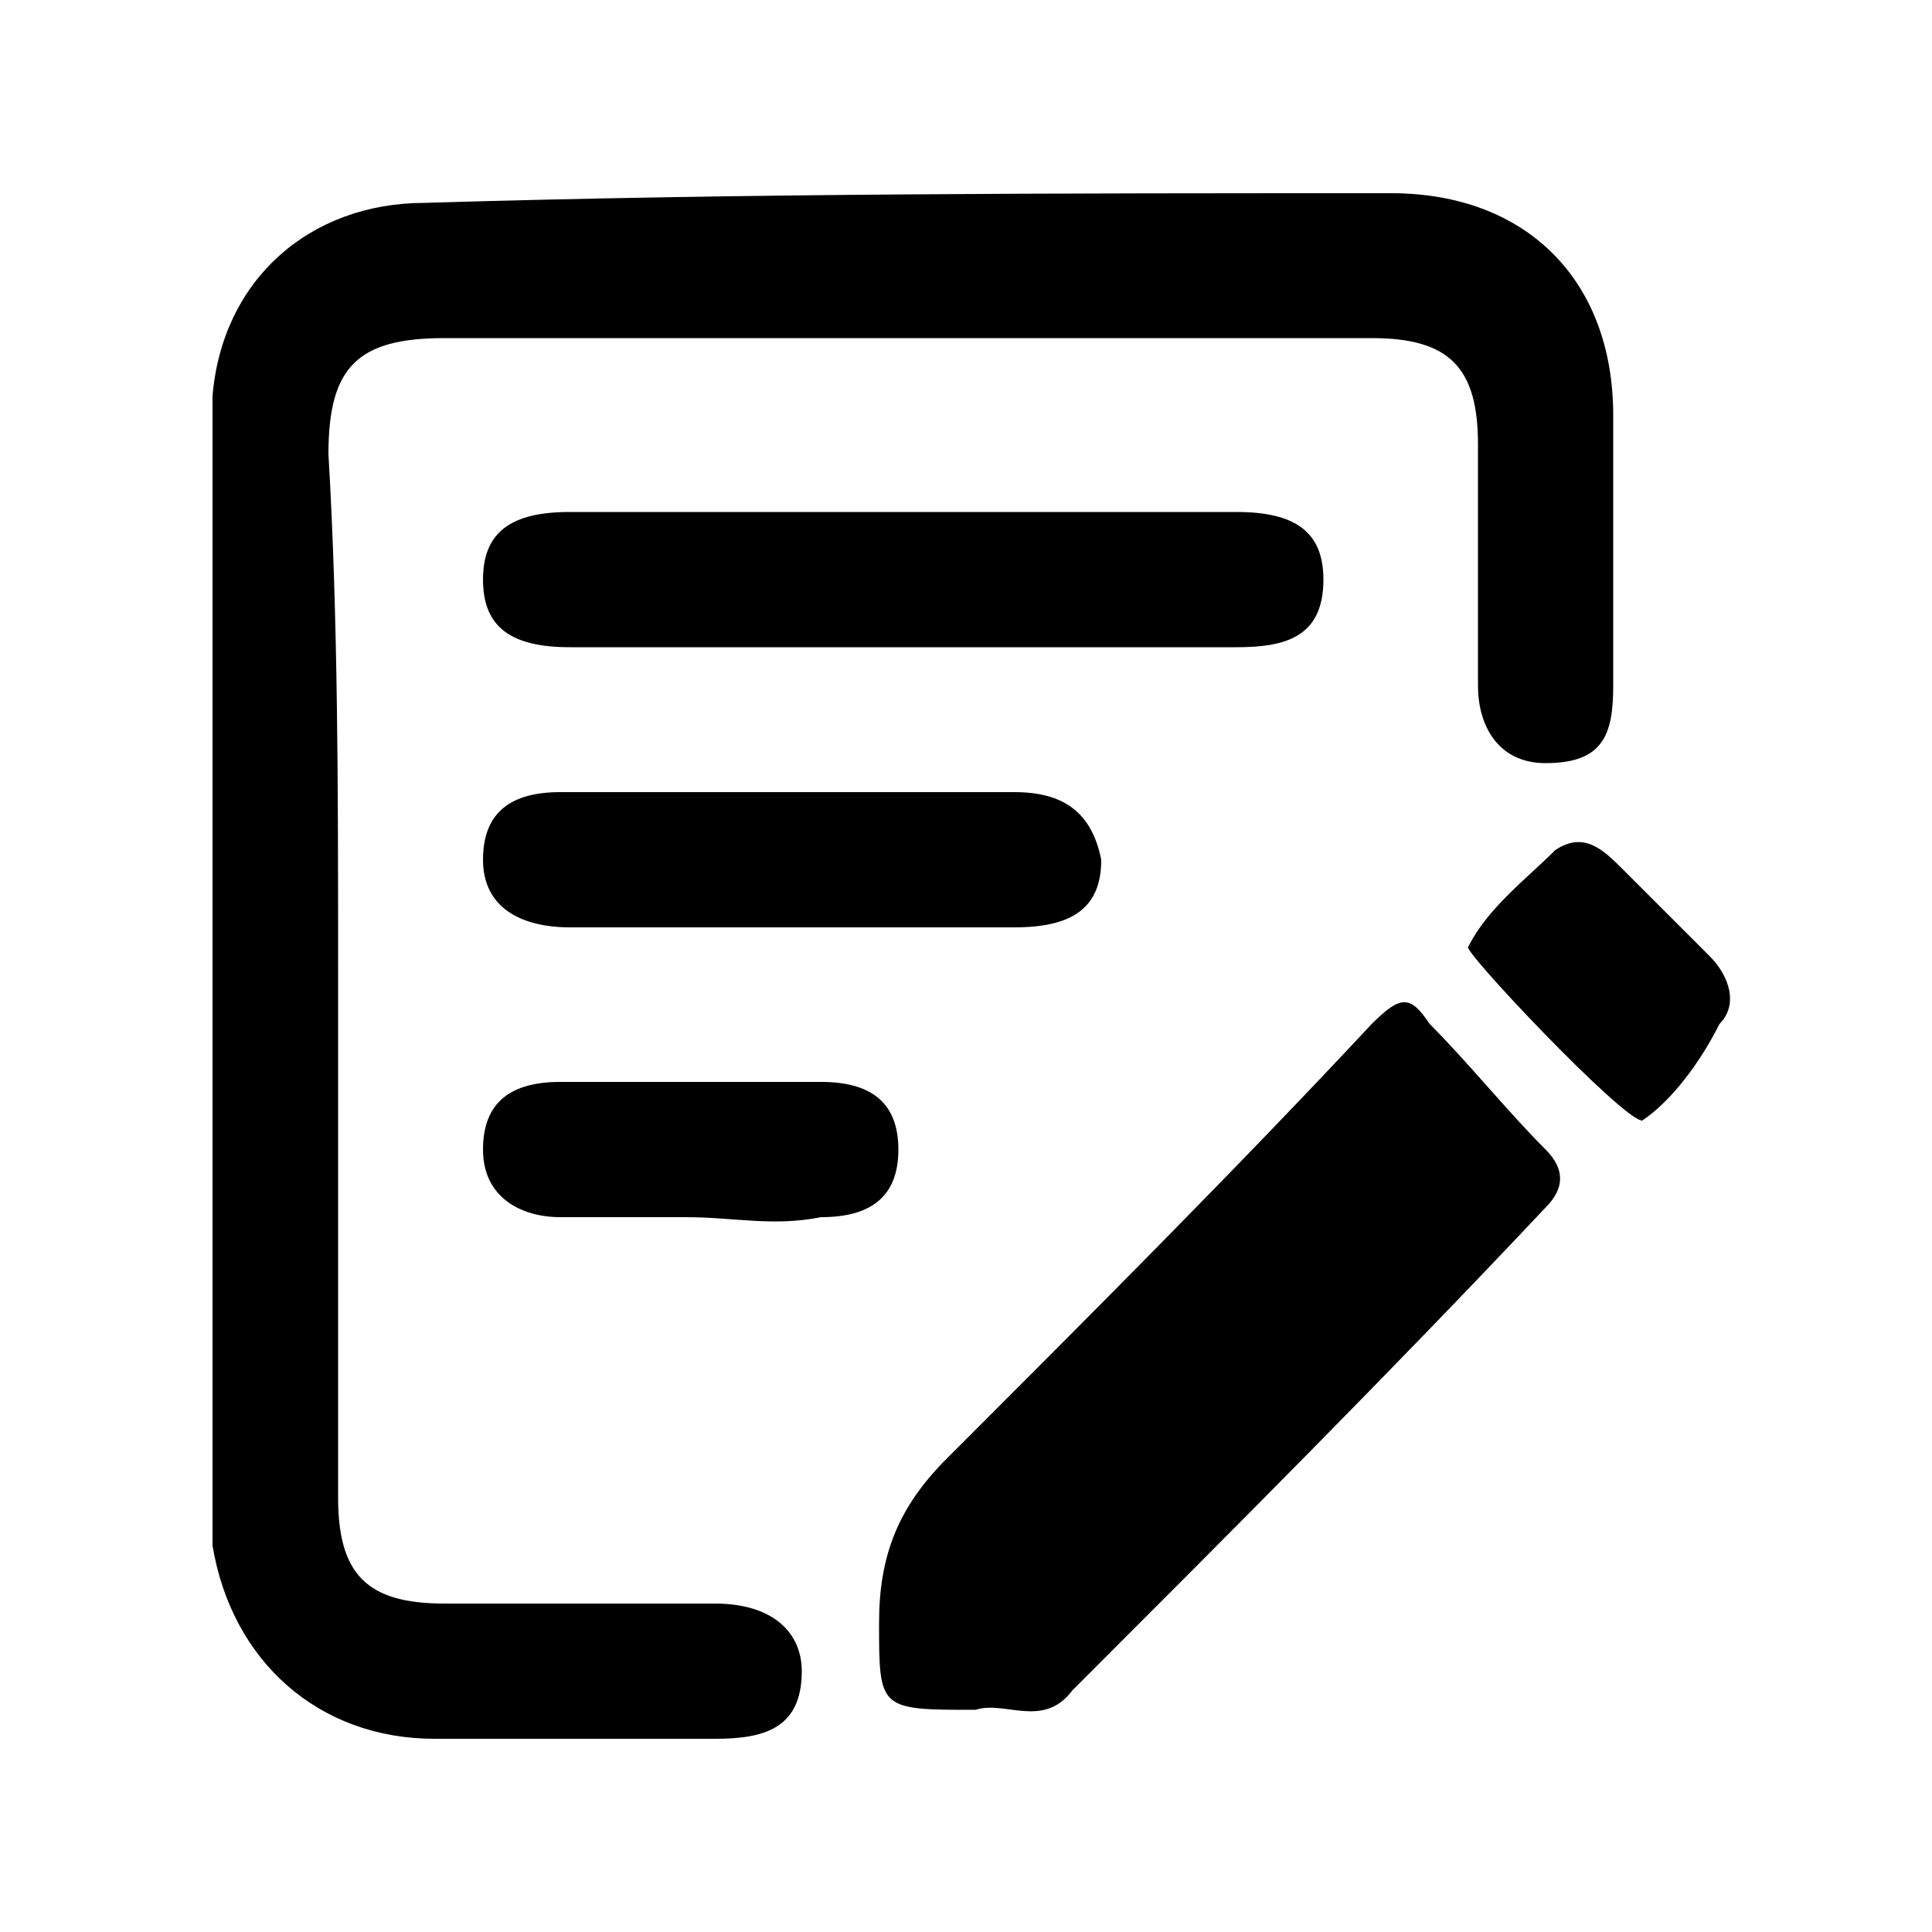
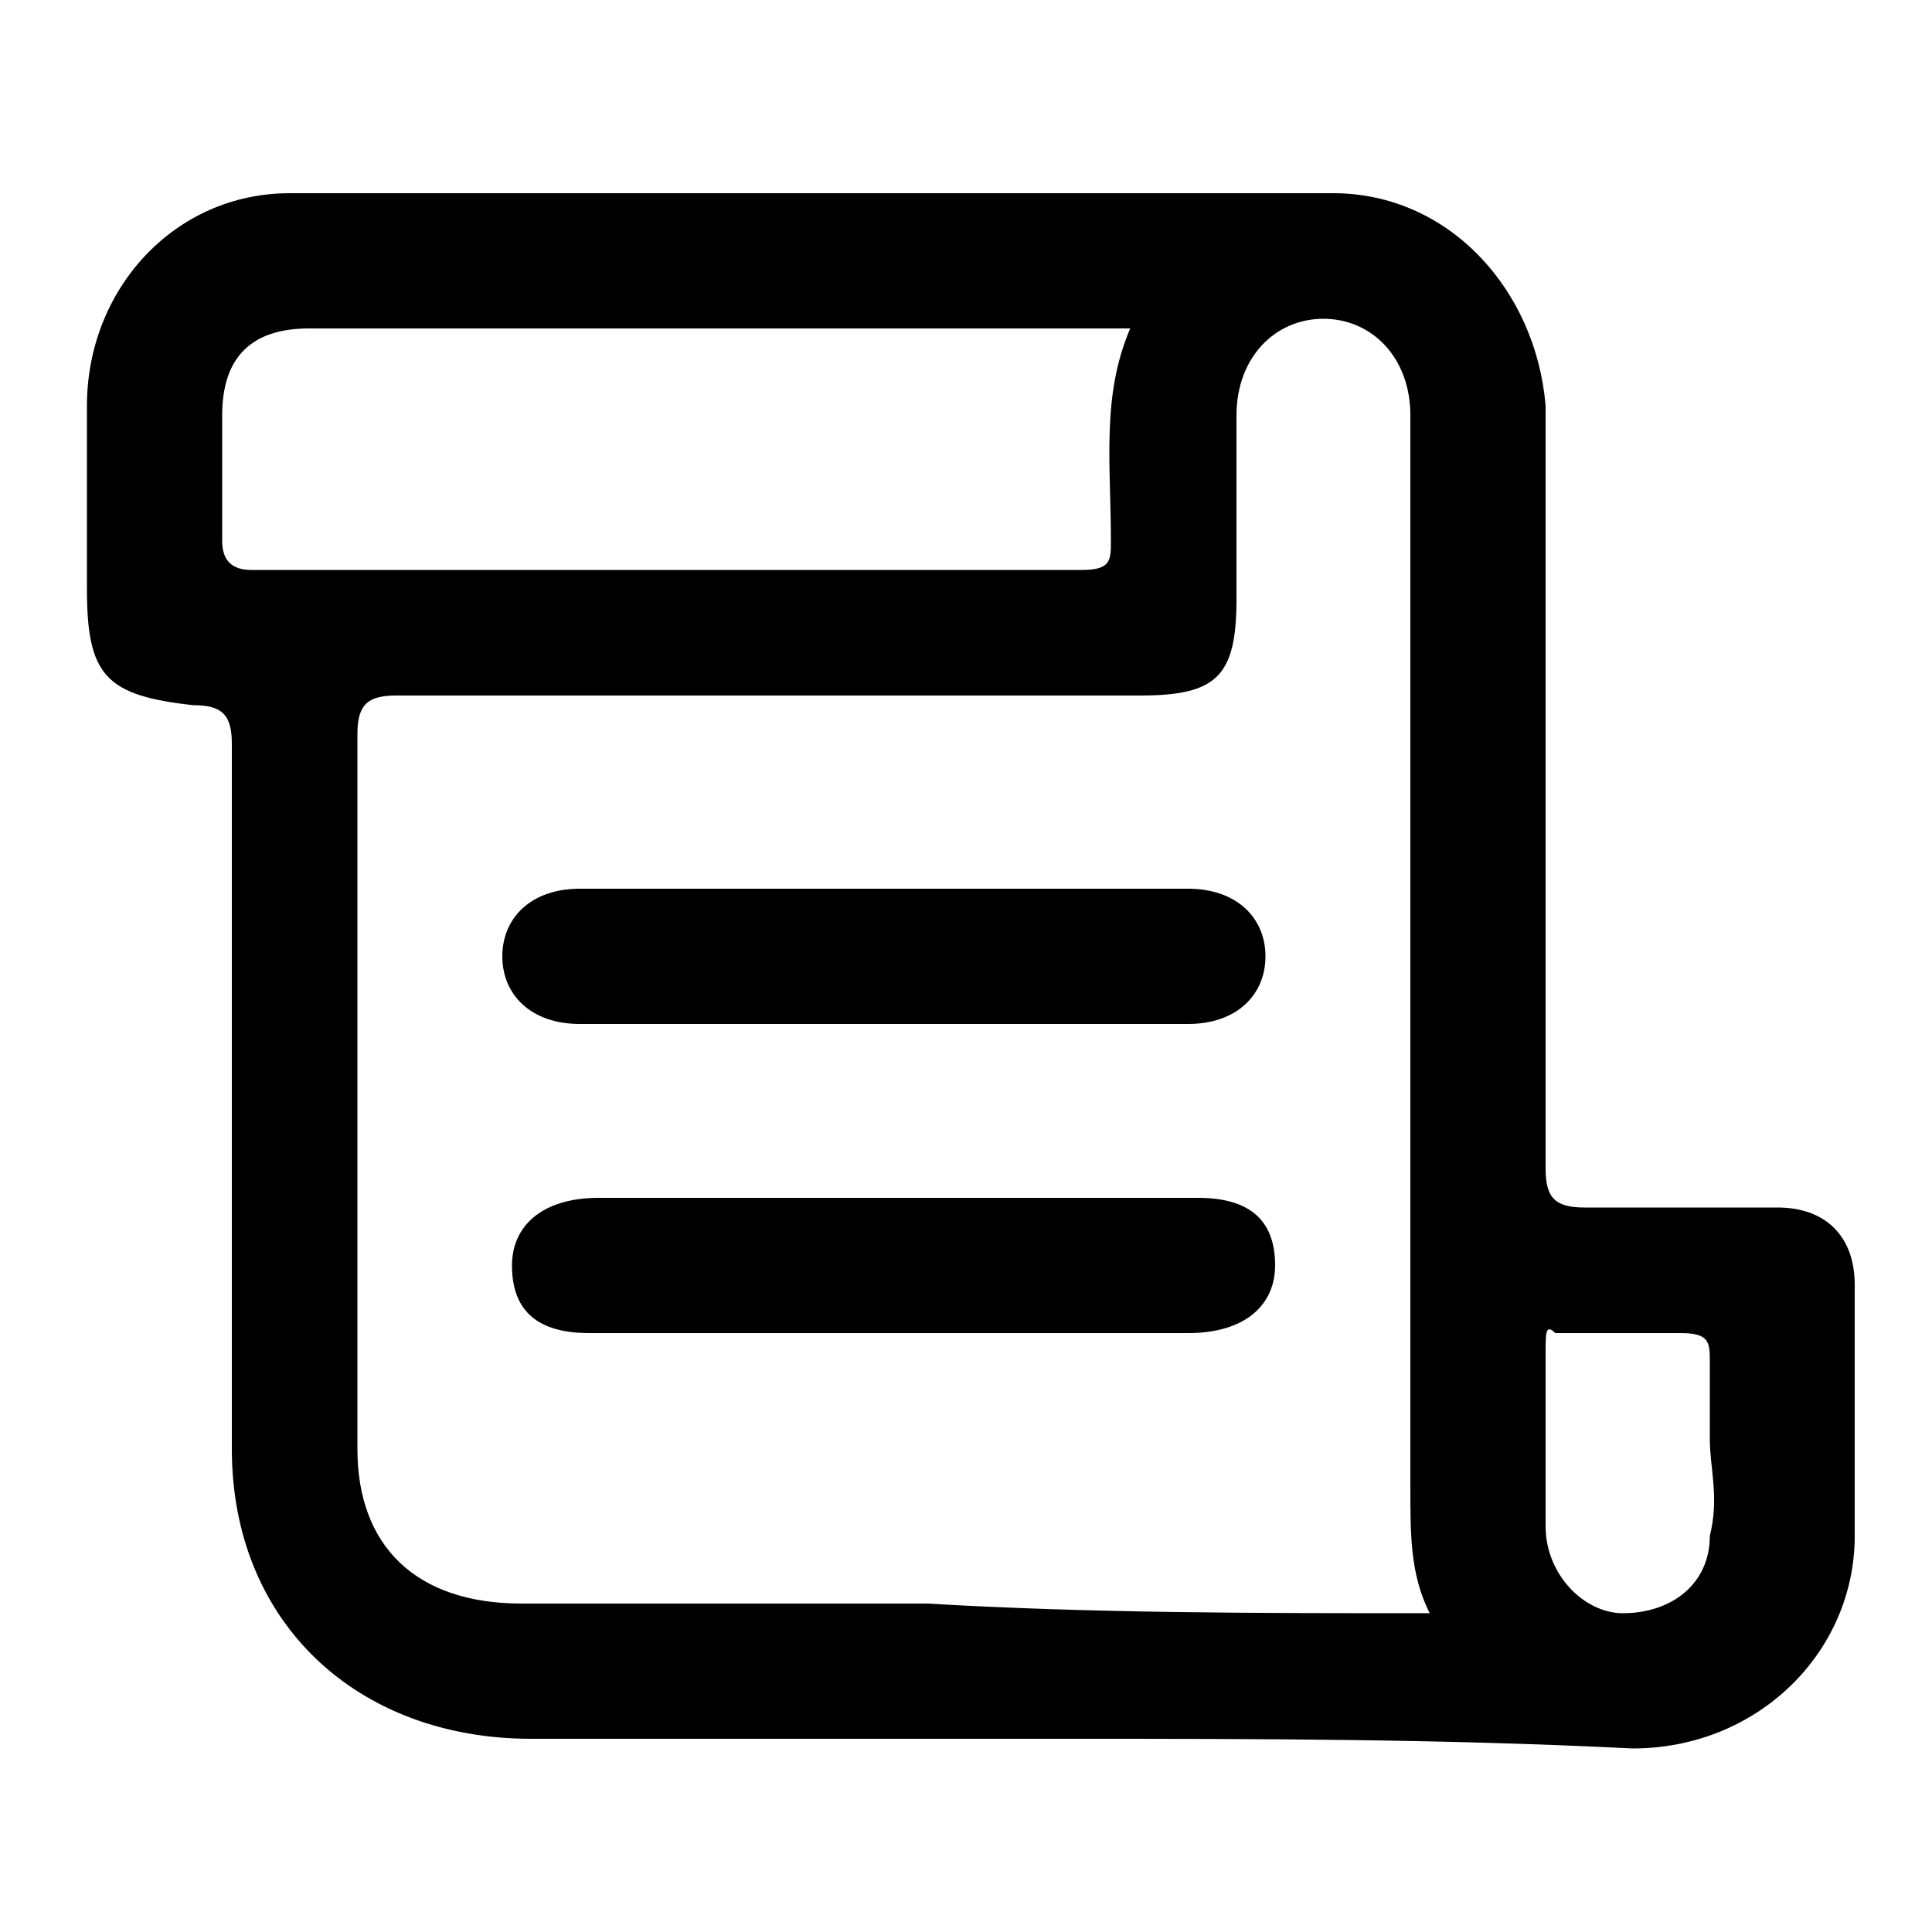
- <svg xmlns="http://www.w3.org/2000/svg" t="1567411512706" class="icon" viewBox="0 0 1024 1024" version="1.1" p-id="4123" width="200" height="200">
-   <path d="M179.2 512v281.6c0 40.96 15.36 56.32 56.32 56.32h143.36c30.72 0 46.08 15.36 46.08 35.84 0 30.72-20.48 35.84-46.08 35.84H230.4c-61.44 0-107.52-40.96-117.76-102.4v-35.84V245.76v-35.84c5.12-61.44 51.2-102.4 112.64-102.4C394.24 102.4 563.2 102.4 737.28 102.4c71.68 0 117.76 46.08 117.76 117.76v143.36c0 25.6-5.12 40.96-35.84 40.96-25.6 0-35.84-20.48-35.84-40.96V235.52c0-40.96-15.36-56.32-56.32-56.32H235.52c-46.08 0-61.44 15.36-61.44 61.44 5.12 87.04 5.12 179.2 5.12 271.36z" p-id="4124" />
-   <path d="M517.12 906.24c-51.2 0-51.2 0-51.2-46.08 0-35.84 10.24-61.44 35.84-87.04 76.8-76.8 153.6-153.6 225.28-230.4 15.36-15.36 20.48-15.36 30.72 0 20.48 20.48 40.96 46.08 61.44 66.56 10.24 10.24 10.24 20.48 0 30.72-81.92 87.04-168.96 174.08-250.88 256-15.36 20.48-35.84 5.12-51.2 10.24zM476.16 343.04H302.08c-30.72 0-46.08-10.24-46.08-35.84 0-25.6 15.36-35.84 46.08-35.84h353.28c30.72 0 46.08 10.24 46.08 35.84 0 30.72-20.48 35.84-46.08 35.84H476.16zM424.96 491.52H302.08c-25.6 0-46.08-10.24-46.08-35.84 0-25.6 15.36-35.84 40.96-35.84h240.64c25.6 0 40.96 10.24 46.08 35.84 0 25.6-15.36 35.84-46.08 35.84H424.96zM363.52 645.12H296.96c-20.48 0-40.96-10.24-40.96-35.84 0-25.6 15.36-35.84 40.96-35.84h138.24c25.6 0 40.96 10.24 40.96 35.84 0 25.6-15.36 35.84-40.96 35.84-25.6 5.12-46.08 0-71.68 0zM870.4 593.92c-10.24 0-97.28-92.16-92.16-92.16 10.24-20.48 30.72-35.84 46.08-51.2 15.36-10.24 25.6 0 35.84 10.24l46.08 46.08c10.24 10.24 15.36 25.6 5.12 35.84-10.24 20.48-25.6 40.96-40.96 51.2z" p-id="4125" />
+ <svg xmlns="http://www.w3.org/2000/svg" t="1572416255329" class="icon" viewBox="0 0 1024 1024" version="1.1" p-id="1576" width="200" height="200">
+   <defs>
+     <style type="text/css" />
+   </defs>
+   <path d="M568.32 921.6H281.6c-92.16 0-158.72-61.44-158.72-153.6V394.24c0-15.36-5.12-20.48-20.48-20.48C56.32 368.64 46.08 358.4 46.08 312.32V215.04C46.08 153.6 92.16 102.4 153.6 102.4h552.96C768 102.4 814.08 153.6 819.2 215.04v404.48c0 15.36 5.12 20.48 20.48 20.48h102.4c25.6 0 40.96 15.36 40.96 40.96v133.12c0 61.44-51.2 112.64-117.76 112.64-102.4-5.12-199.68-5.12-296.96-5.12z m189.44-66.56c-10.24-20.48-10.24-40.96-10.24-66.56V389.12 220.16c0-30.72-20.48-51.2-46.08-51.2s-46.08 20.48-46.08 51.2v97.28c0 40.96-10.24 51.2-51.2 51.2H209.92c-15.36 0-20.48 5.12-20.48 20.48V768c0 51.2 30.72 81.92 87.04 81.92h215.04c87.04 5.12 174.08 5.12 266.24 5.12zM599.04 174.08H163.84c-30.72 0-46.08 15.36-46.08 46.08v66.56c0 10.24 5.12 15.36 15.36 15.36h440.32c15.36 0 15.36-5.12 15.36-15.36 0-40.96-5.12-76.8 10.24-112.64z m307.2 588.8s5.12 0 0 0v-40.96c0-10.24 0-15.36-15.36-15.36h-66.56c-5.12-5.12-5.12 0-5.12 10.24v92.16c0 25.6 20.48 46.08 40.96 46.08 25.6 0 46.08-15.36 46.08-40.96 5.12-20.48 0-35.84 0-51.2z" p-id="1577" />
+   <path d="M471.04 471.04h158.72c25.6 0 40.96 15.36 40.96 35.84 0 20.48-15.36 35.84-40.96 35.84H307.2c-25.6 0-40.96-15.36-40.96-35.84 0-20.48 15.36-35.84 40.96-35.84h163.84zM471.04 706.56H312.32c-25.6 0-40.96-10.24-40.96-35.84 0-20.48 15.36-35.84 46.08-35.84h317.44c25.6 0 40.96 10.24 40.96 35.84 0 20.48-15.36 35.84-46.08 35.84H471.04z" p-id="1578" />
</svg>
